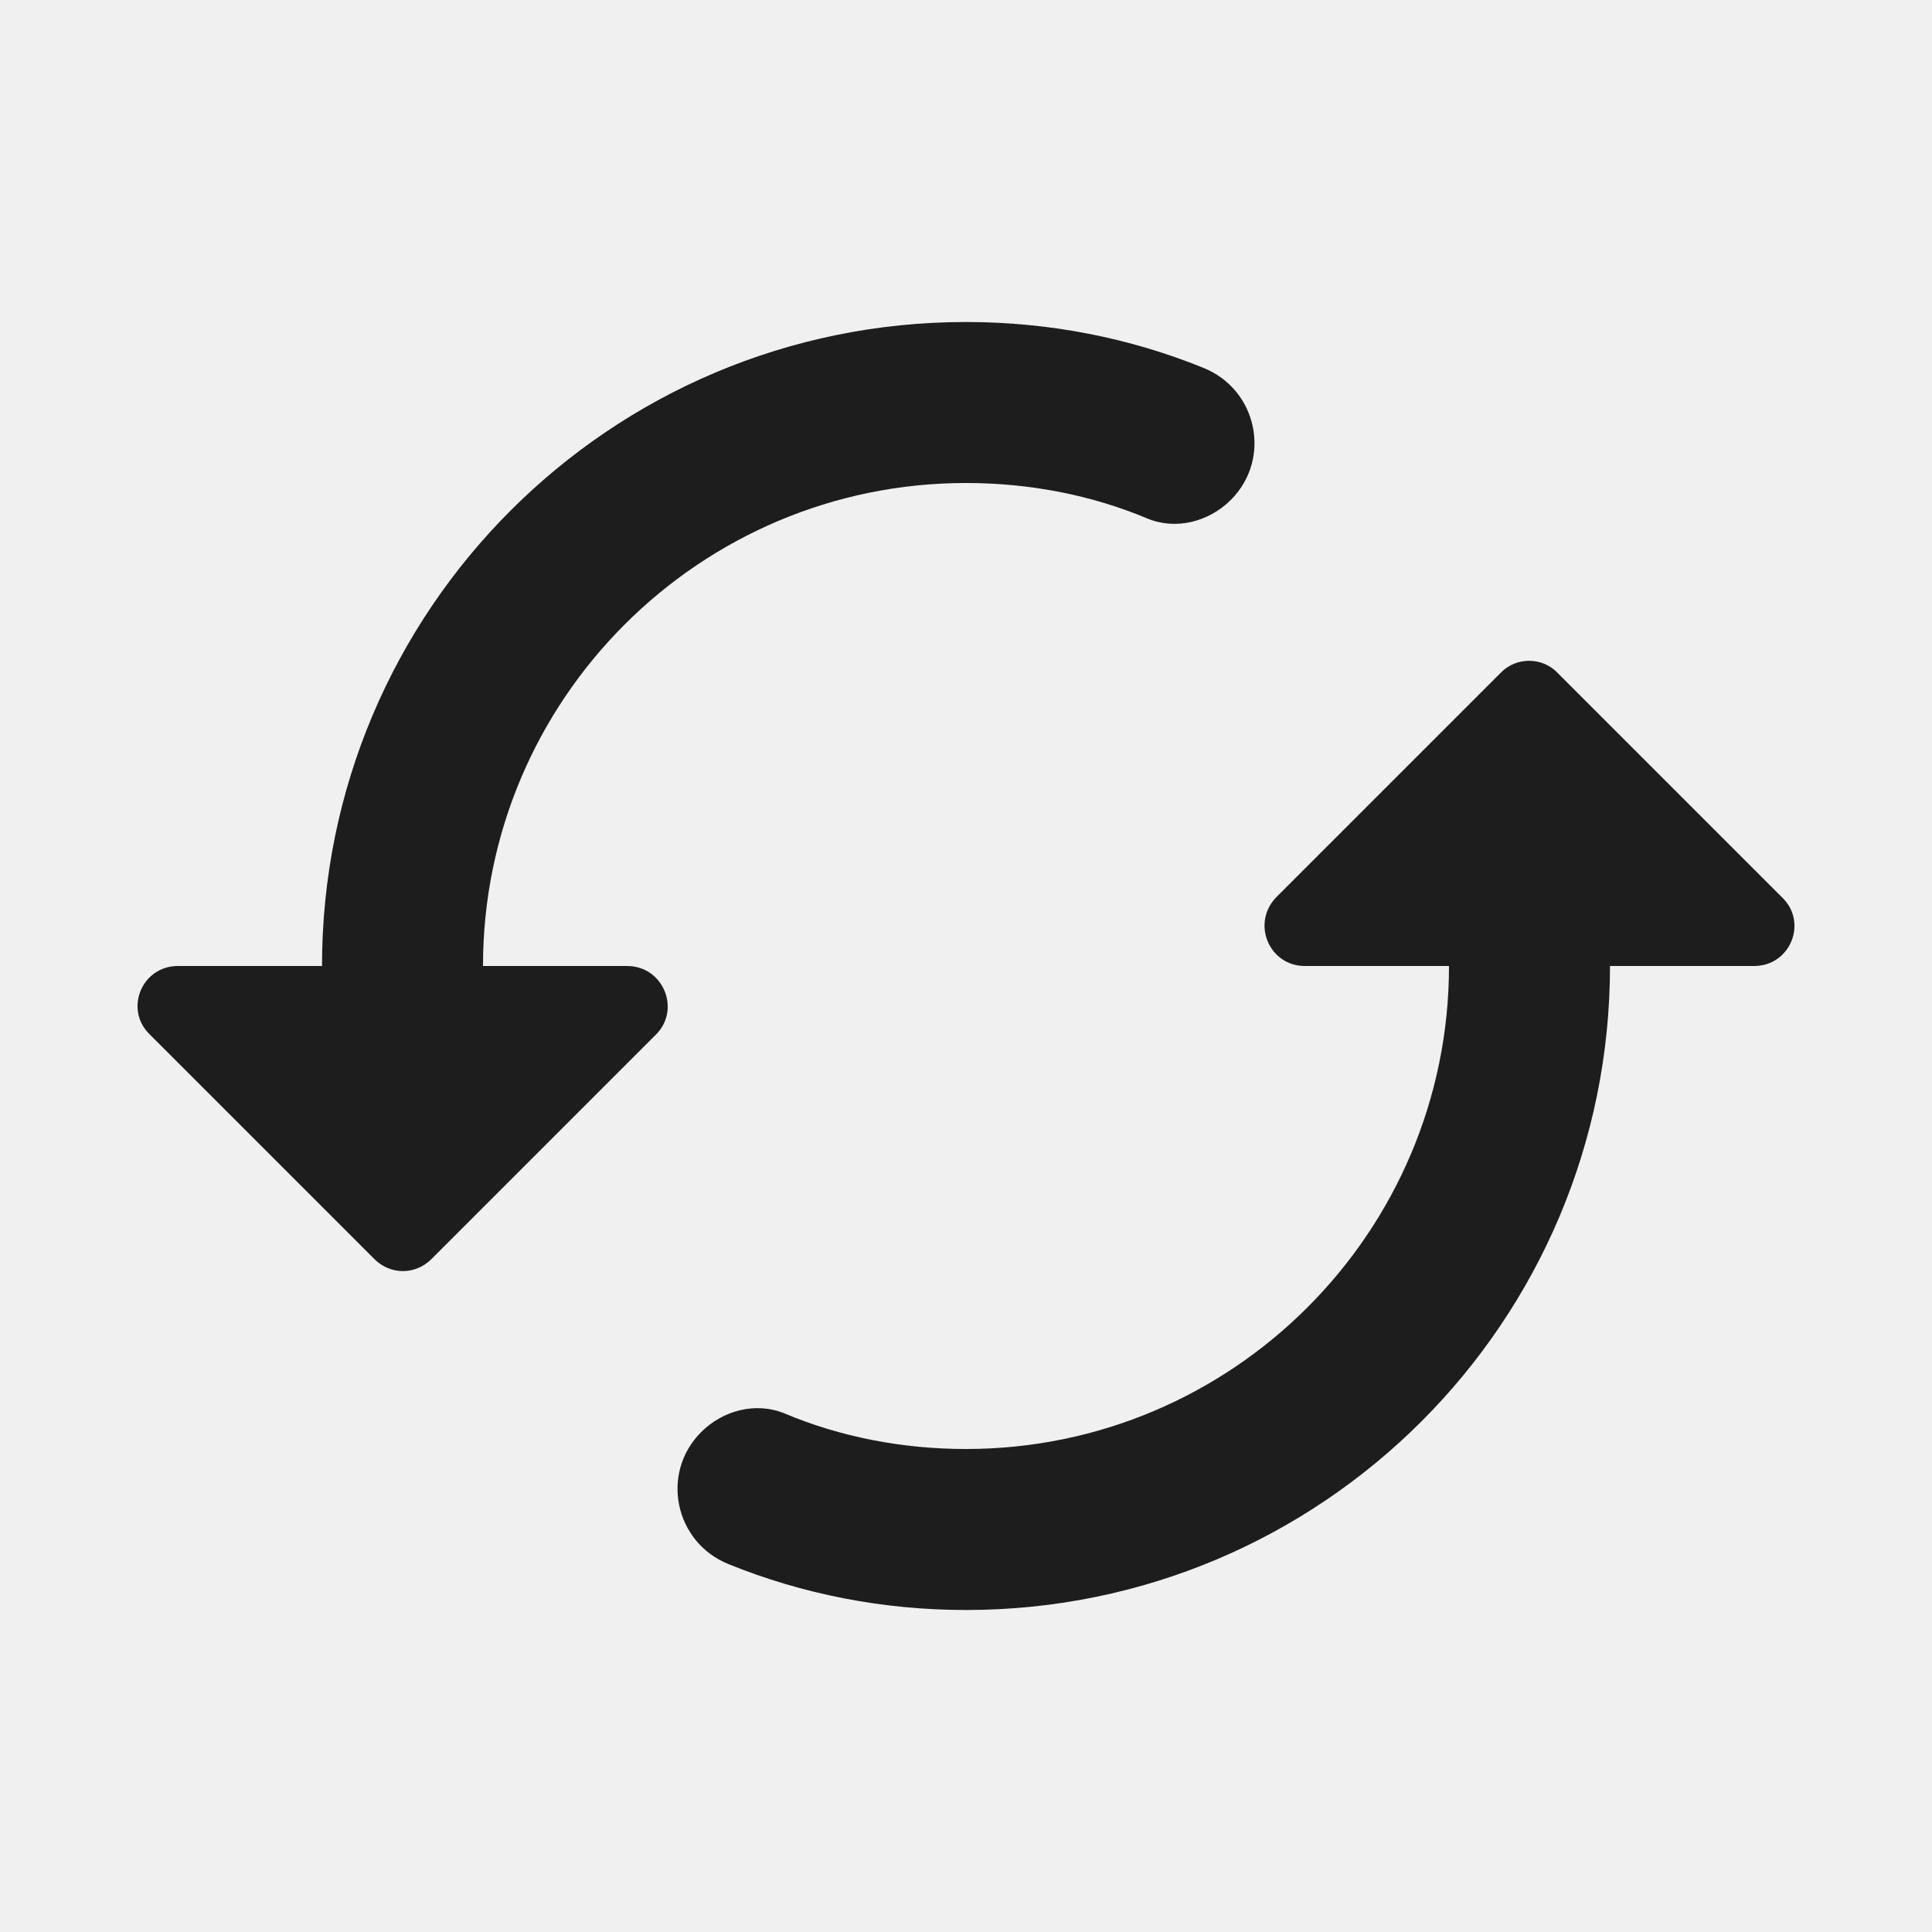
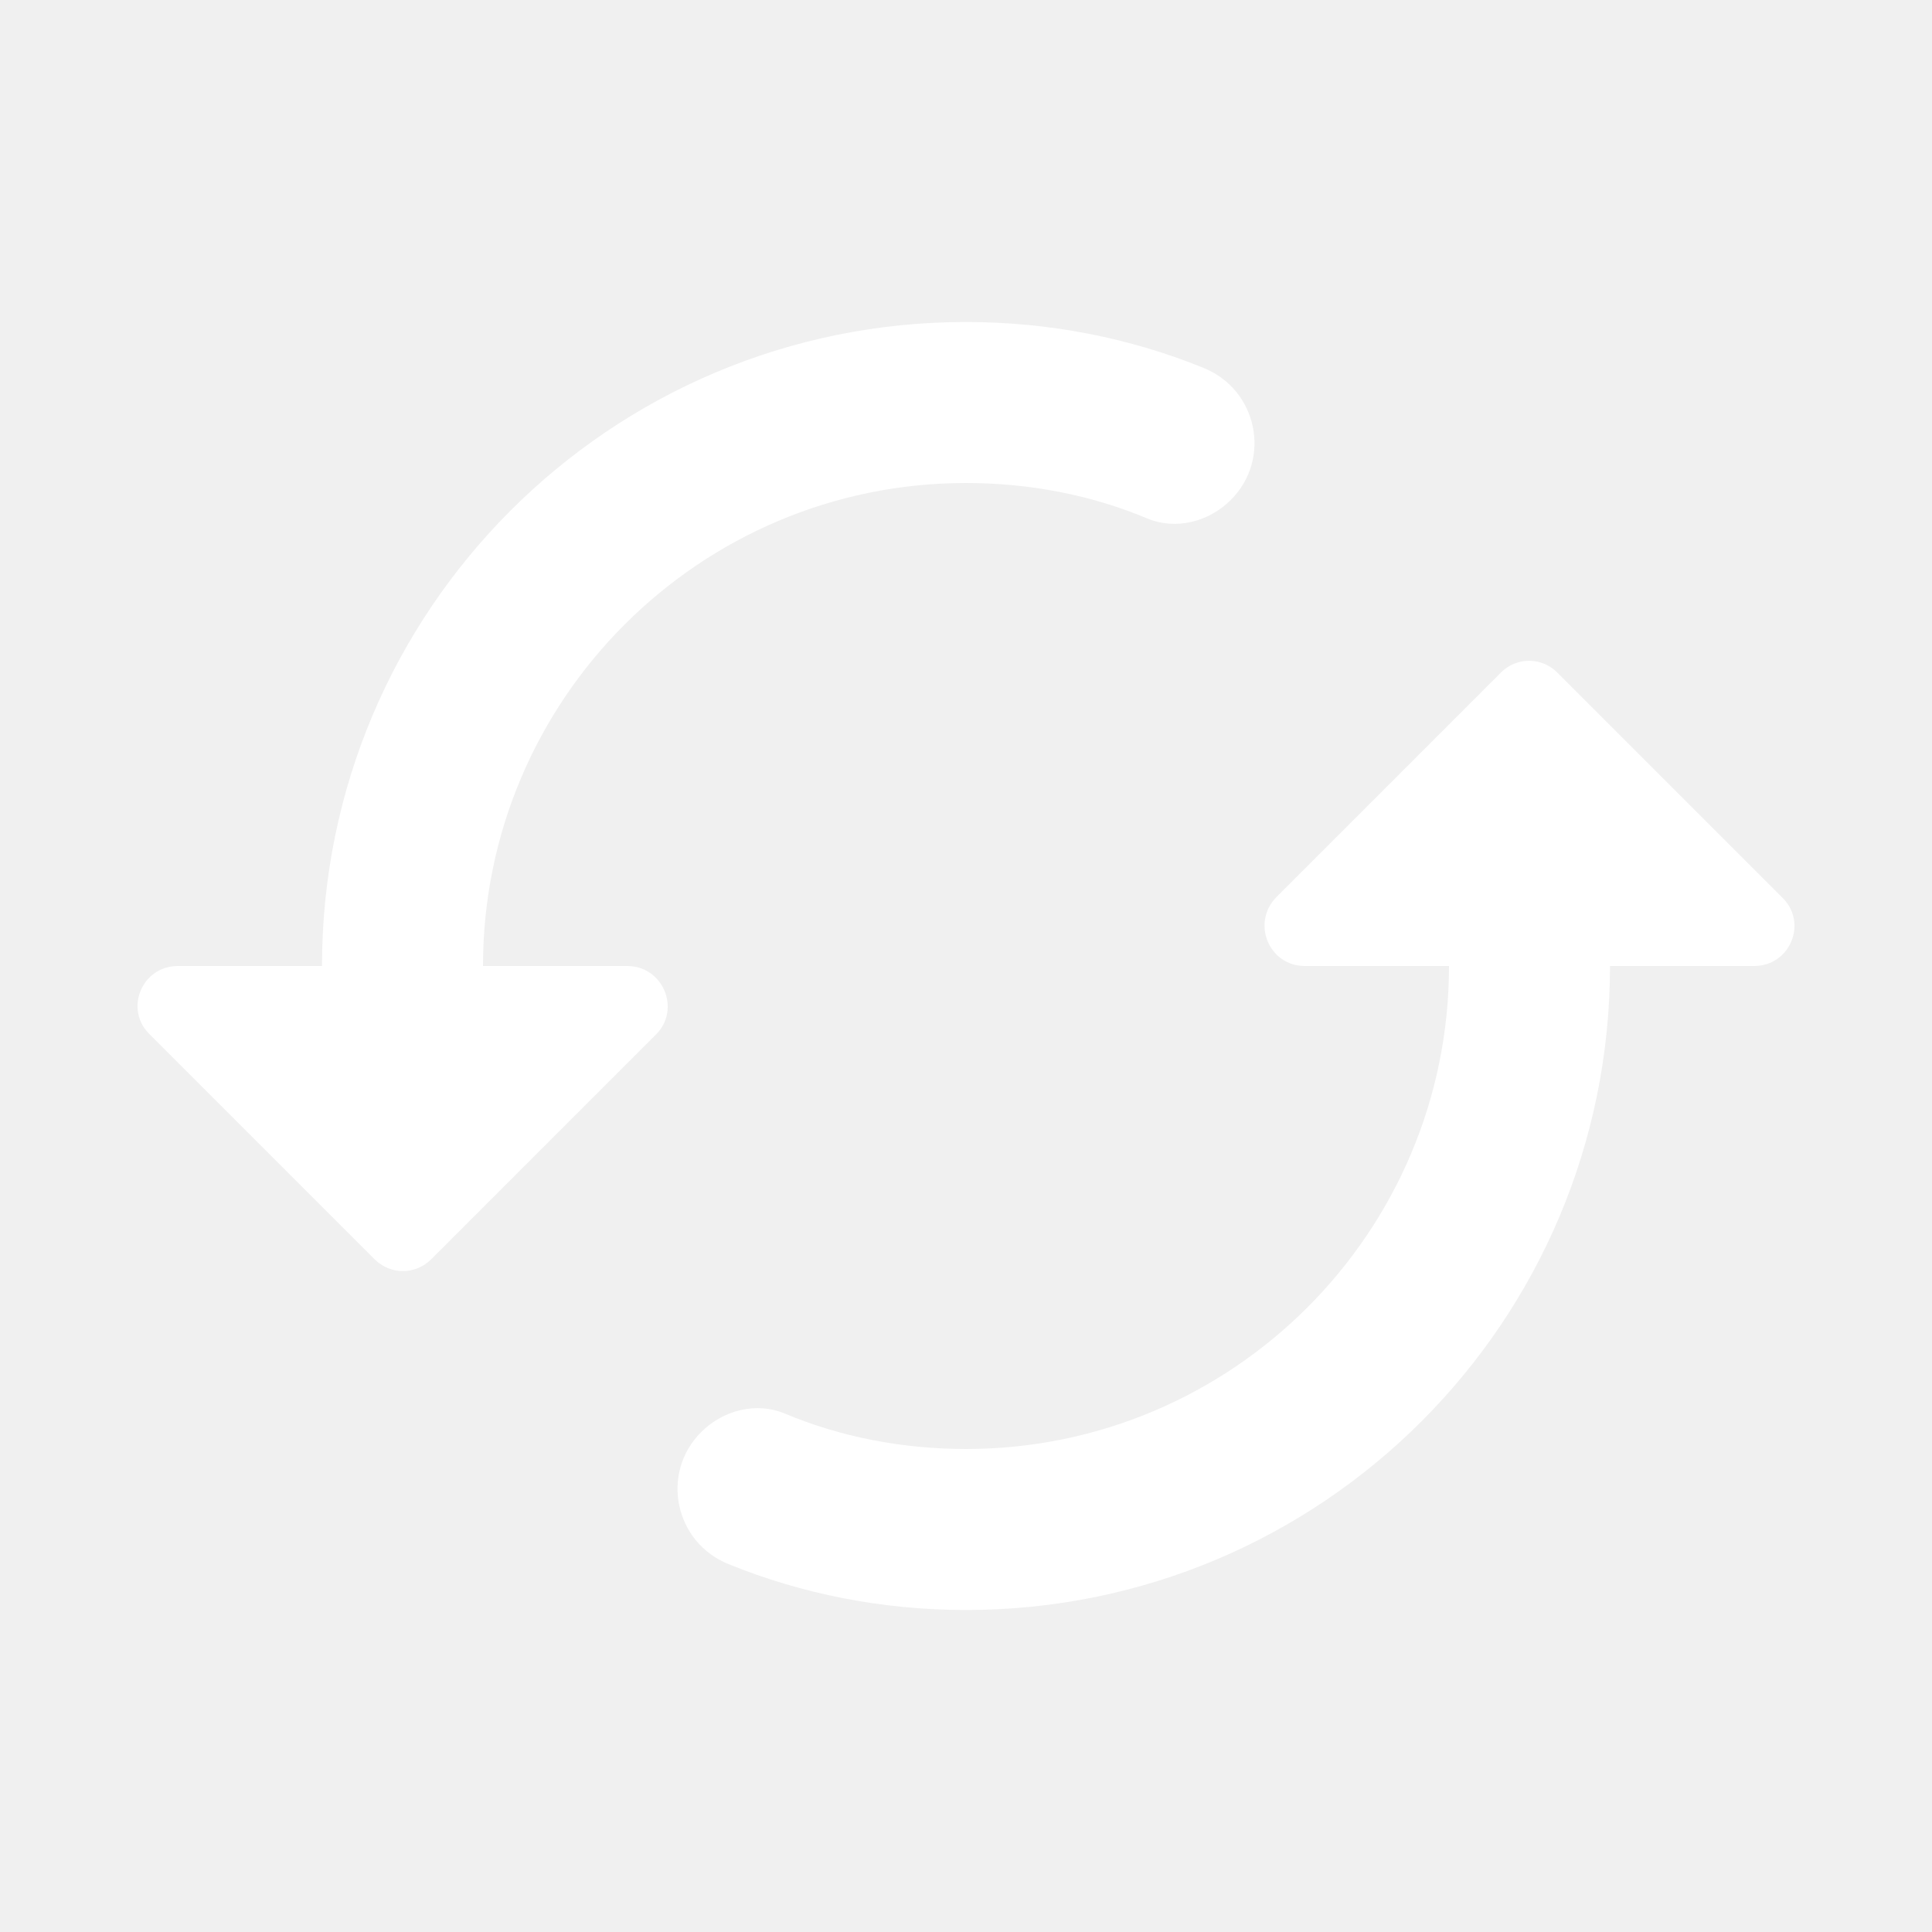
<svg xmlns="http://www.w3.org/2000/svg" width="24" height="24" viewBox="0 0 24 24" fill="none">
-   <path fill-rule="evenodd" clip-rule="evenodd" d="M18.65 8.35L15.86 11.14C15.54 11.46 15.76 12 16.21 12H18C18 15.31 15.31 18 12 18C11.21 18 10.44 17.85 9.75 17.56C9.39 17.41 8.98 17.52 8.71 17.79C8.2 18.3 8.38 19.16 9.05 19.43C9.96 19.8 10.96 20 12 20C16.42 20 20 16.42 20 12H21.79C22.24 12 22.46 11.46 22.14 11.15L19.35 8.36C19.16 8.16 18.84 8.16 18.65 8.35ZM6 12C6 8.69 8.69 6 12 6C12.79 6 13.56 6.15 14.25 6.44C14.61 6.59 15.02 6.48 15.29 6.21C15.8 5.7 15.62 4.84 14.95 4.57C14.04 4.2 13.04 4 12 4C7.58 4 4 7.58 4 12H2.21C1.76 12 1.54 12.54 1.86 12.85L4.65 15.64C4.85 15.84 5.16 15.84 5.36 15.64L8.15 12.85C8.46 12.54 8.24 12 7.79 12H6Z" fill="#1D1D1D" />
+   <path fill-rule="evenodd" clip-rule="evenodd" d="M18.65 8.35L15.86 11.14C15.54 11.46 15.76 12 16.21 12H18C18 15.31 15.31 18 12 18C11.21 18 10.44 17.85 9.75 17.56C9.39 17.41 8.98 17.52 8.71 17.79C8.2 18.3 8.38 19.16 9.05 19.43C9.96 19.8 10.96 20 12 20C16.42 20 20 16.42 20 12H21.79C22.24 12 22.46 11.46 22.14 11.15L19.35 8.36C19.16 8.16 18.84 8.16 18.65 8.35V8.35ZM6 12C6 8.69 8.69 6 12 6C12.79 6 13.56 6.15 14.25 6.44C14.61 6.59 15.02 6.48 15.29 6.21C15.8 5.7 15.62 4.84 14.95 4.57C14.04 4.2 13.04 4 12 4C7.58 4 4 7.58 4 12H2.21C1.76 12 1.54 12.54 1.86 12.85L4.65 15.64C4.85 15.84 5.16 15.84 5.36 15.64L8.15 12.85C8.46 12.54 8.24 12 7.79 12H6Z" fill="white" />
</svg>
